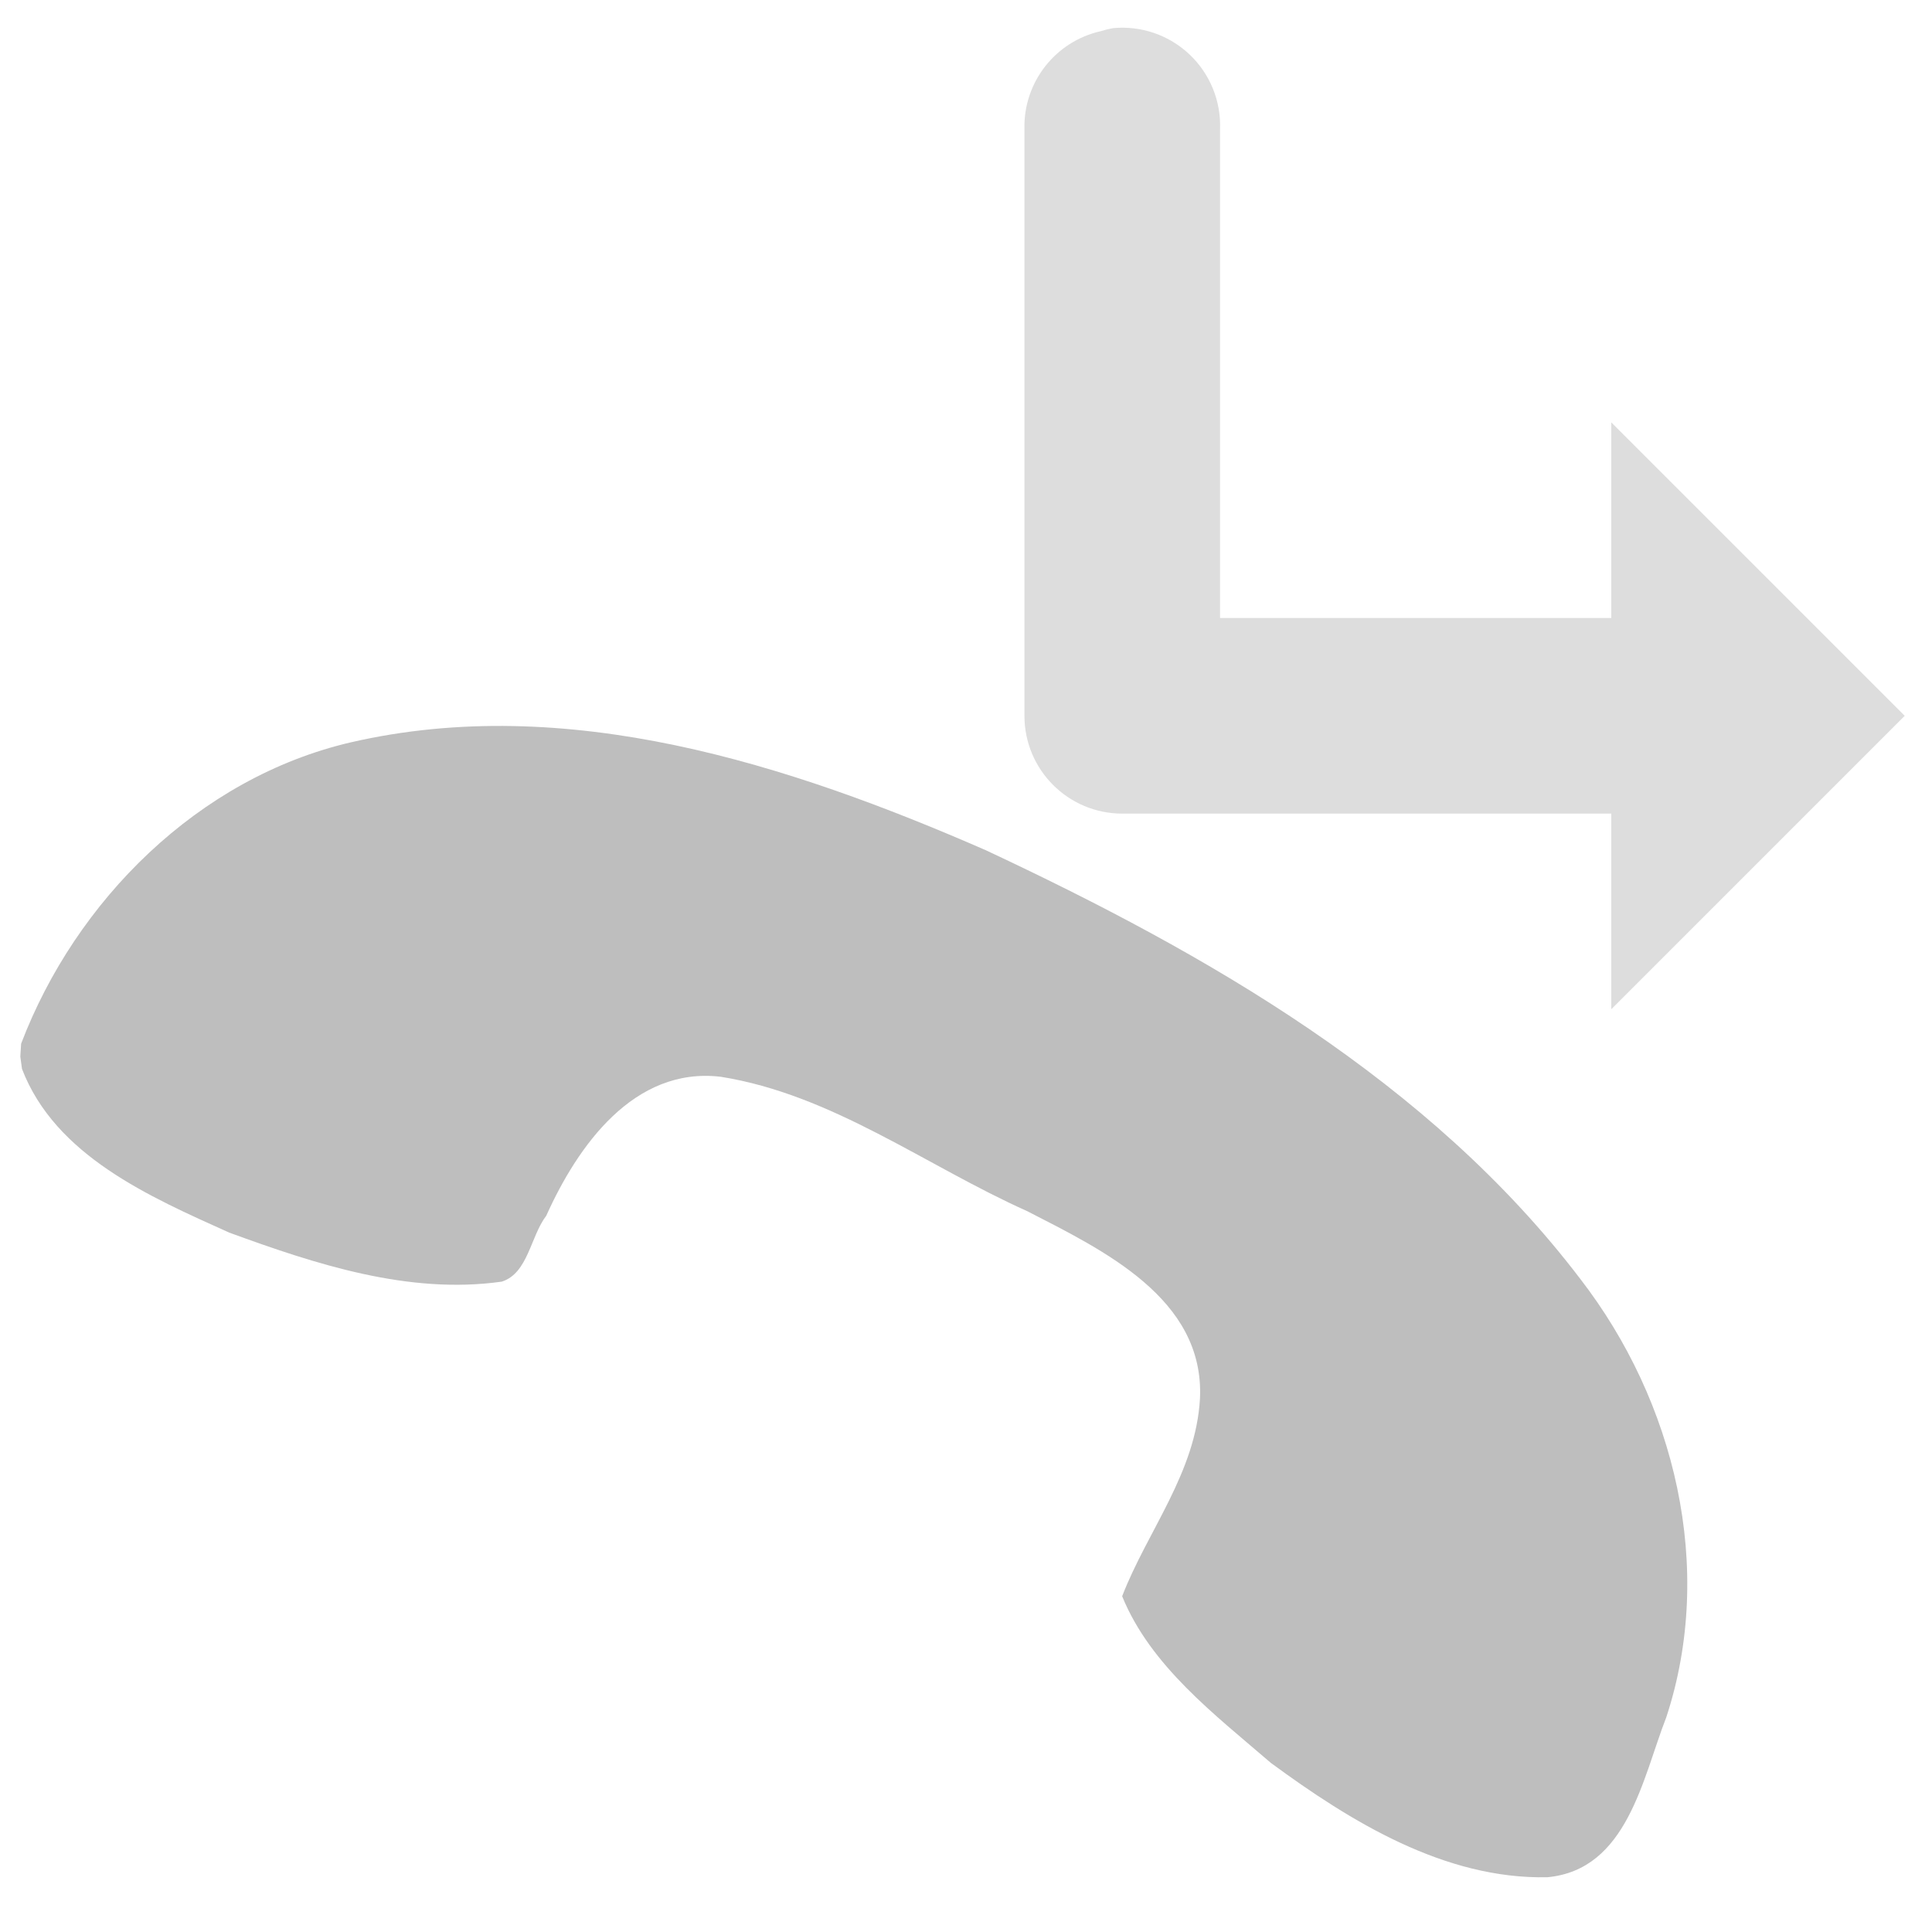
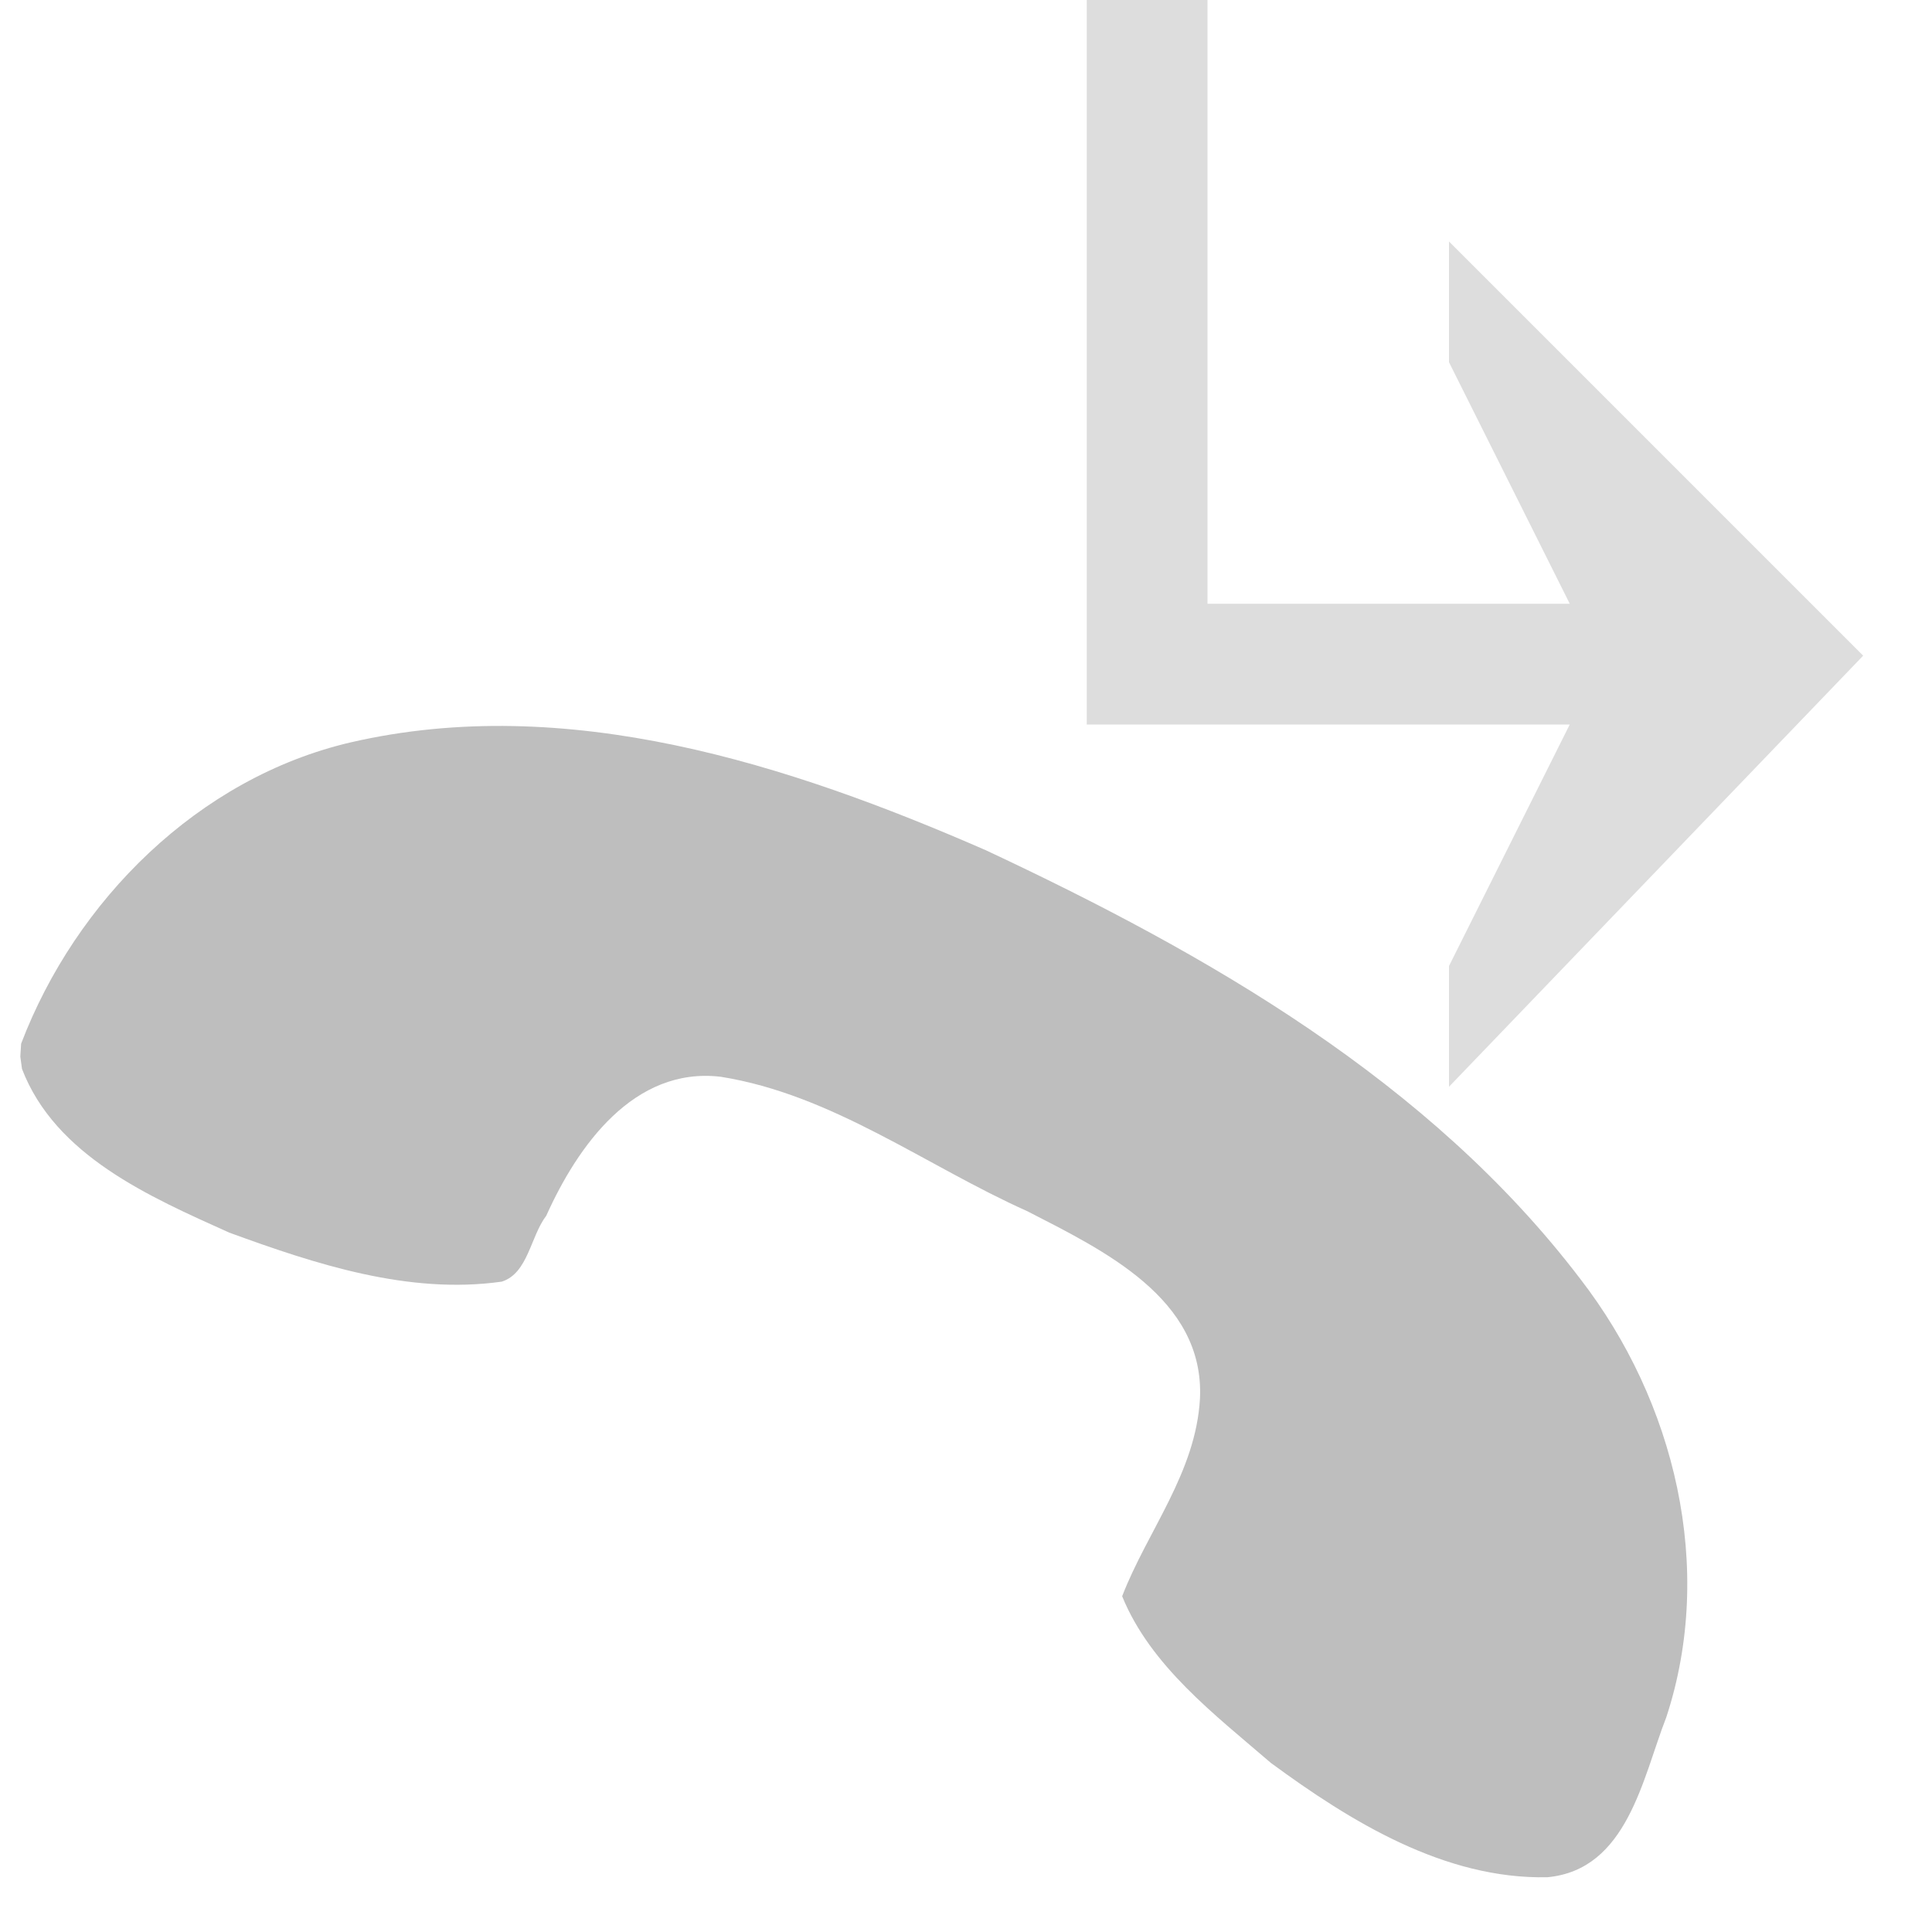
<svg xmlns="http://www.w3.org/2000/svg" height="16" width="16">
  <filter id="a" color-interpolation-filters="sRGB">
    <feBlend in2="BackgroundImage" mode="darken" />
  </filter>
  <path d="m92.301 748c-.771.043-1.333.685-1.816 1.222-.467.602-.943 1.259-1.074 2.026-.001.229.284.34.408.518.471.423.956 1.067.656 1.726-.422.837-1.218 1.392-1.833 2.079-.498.499-1.135 1.179-1.912.891-.576-.219-.915-.751-1.365-1.113-.622.048-1.17.434-1.69.753-.666.483-1.357 1.077-1.599 1.893-.142.65.54.999.962 1.341 1.054.764 2.47.865 3.675.427 1.94-.689 3.504-2.123 4.881-3.609 1.177-1.339 2.301-2.908 2.452-4.74.103-1.288-.553-2.565-1.546-3.357l-.1-.039-.102-.018z" fill="#bebebe" transform="matrix(-.3044709 -.9525216 .9525216 -.3044709 -684.2019 324.5131)" />
-   <path d="m9.218.233a.81.81 0 0 0 -.101.025.81.81 0 0 0 -.633.81v4.86a.81.81 0 0 0 .81.81h4.05v1.62l2.43-2.43-2.43-2.43v1.62h-3.24v-4.05a.81.81 0 0 0 -.886-.835z" fill="#ddd" />
+   <path d="m9 0v6h1 3l-1 2v1l3.43-3.57-3.43-3.43v1l1 2h-3v-5z" fill="#ddd" />
  <g filter="url(#a)" transform="translate(-399.0002 231)" />
</svg>
